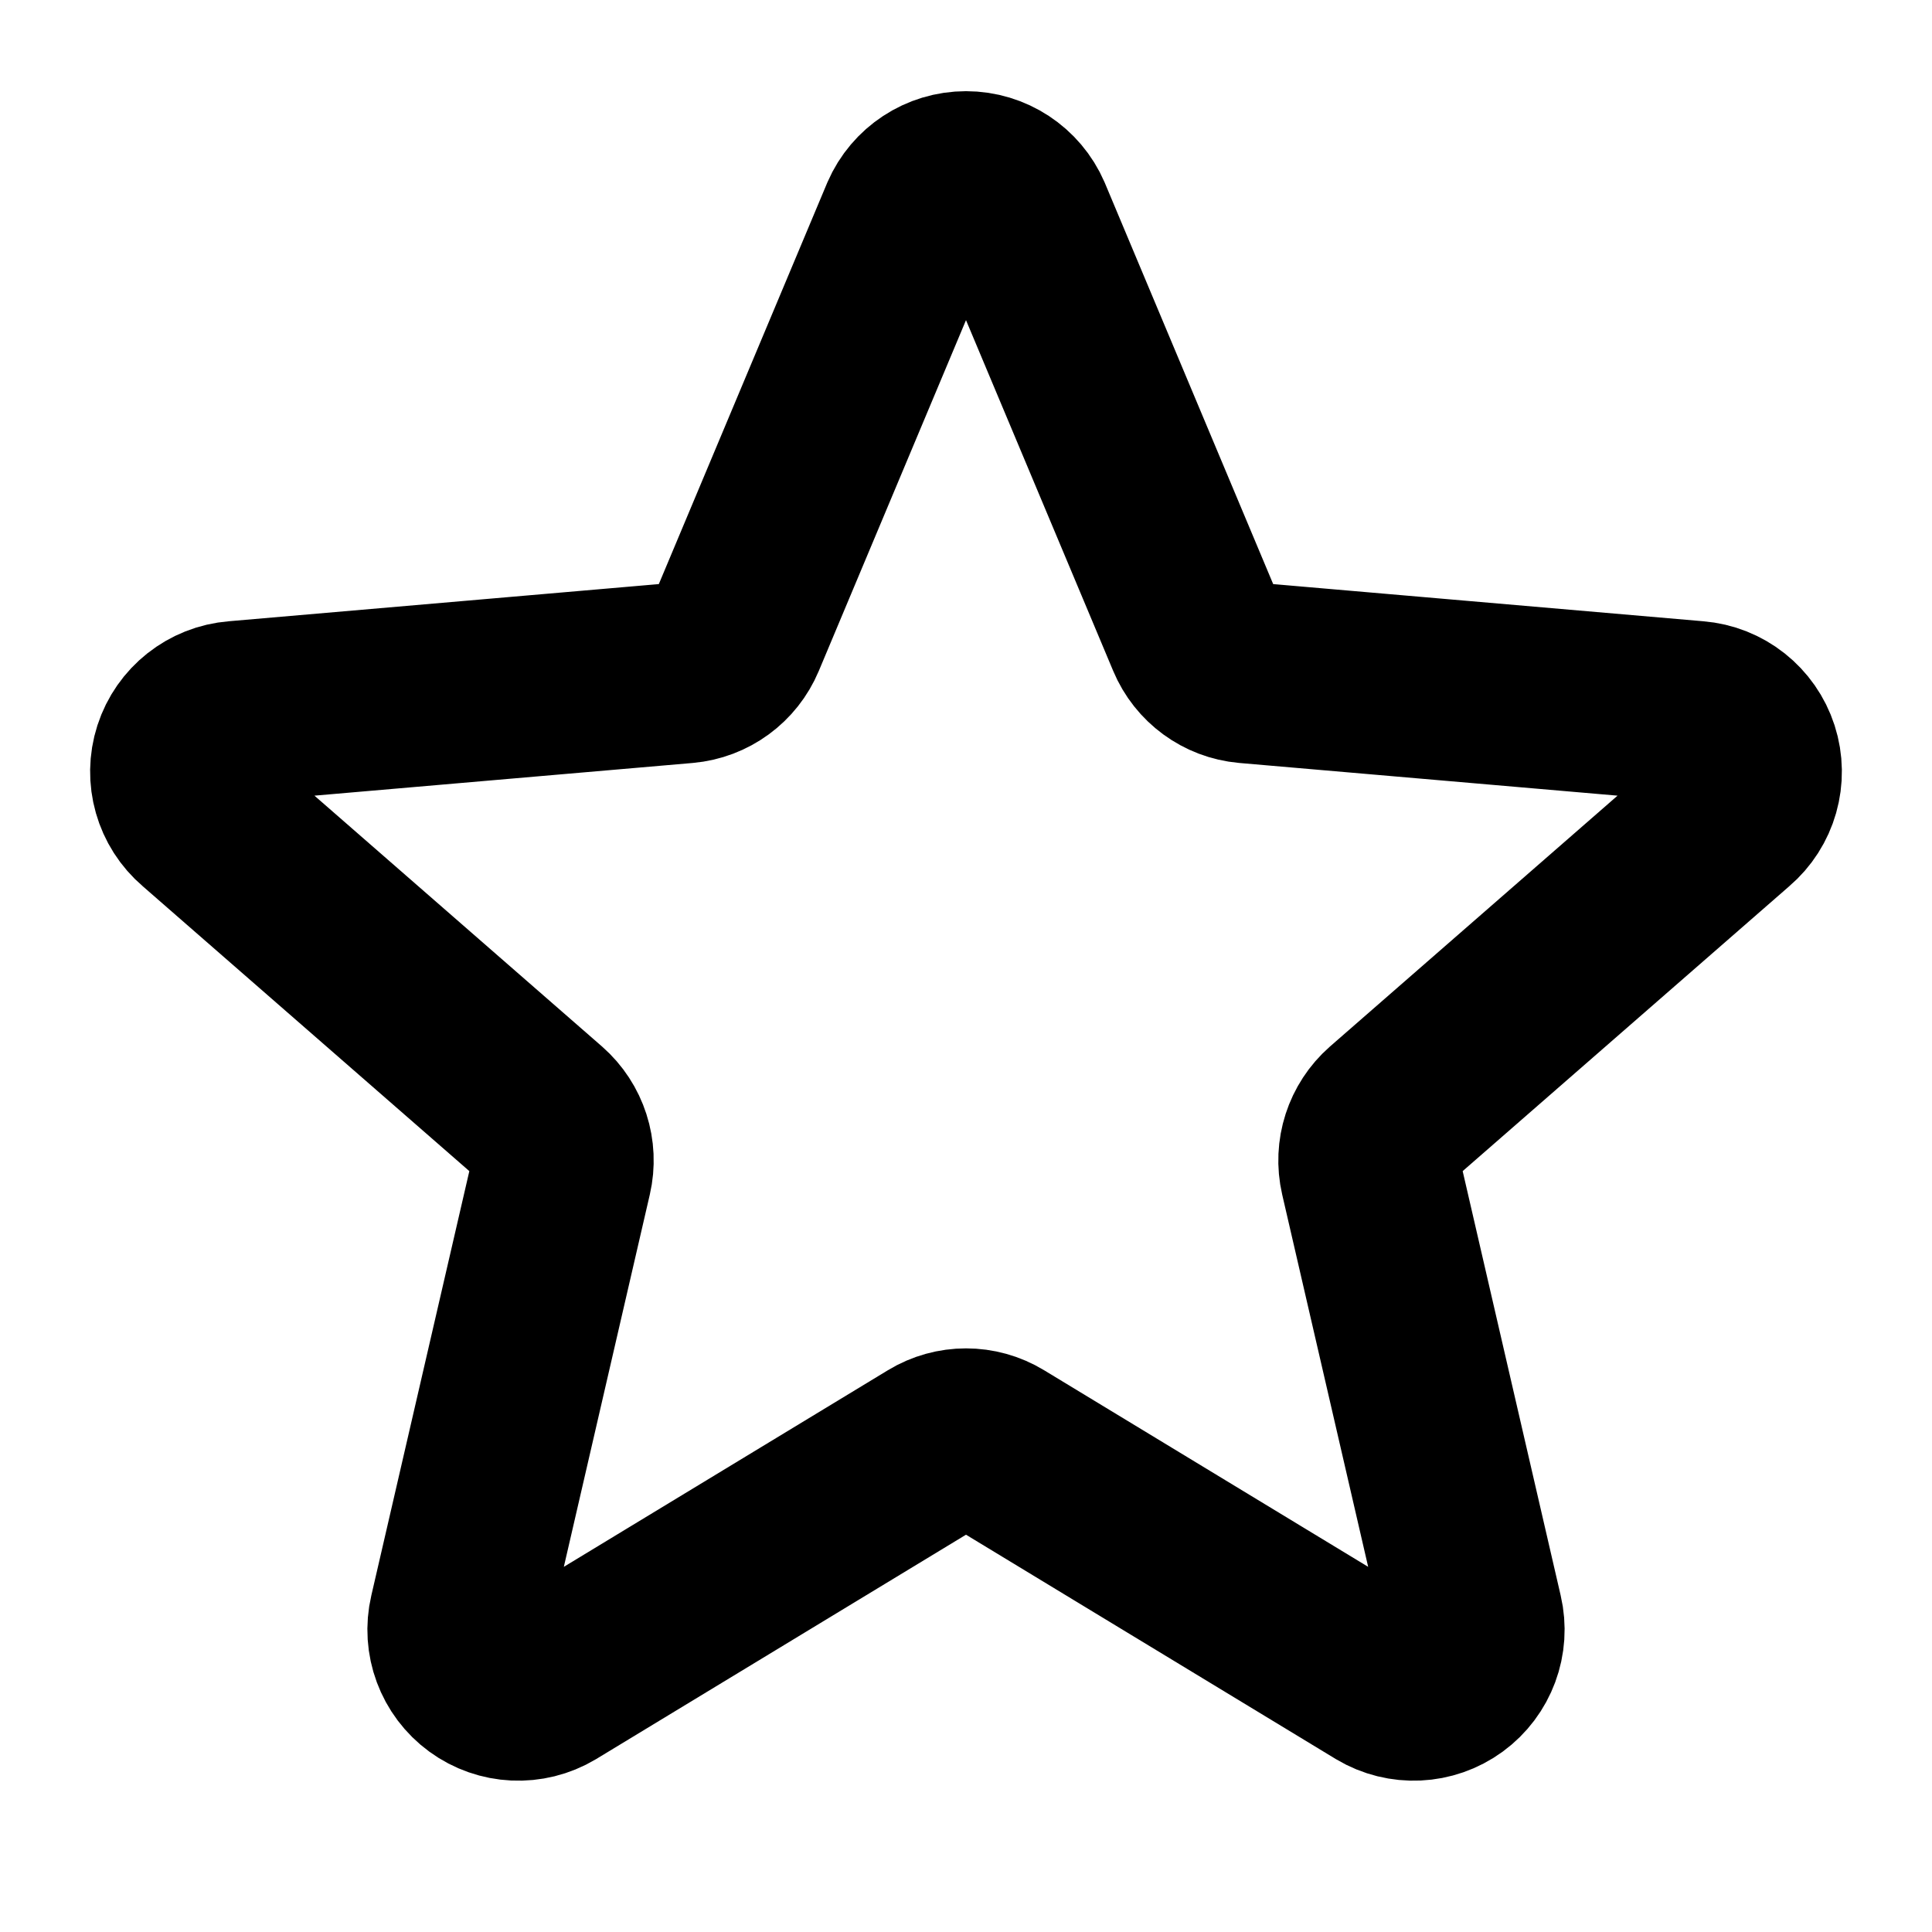
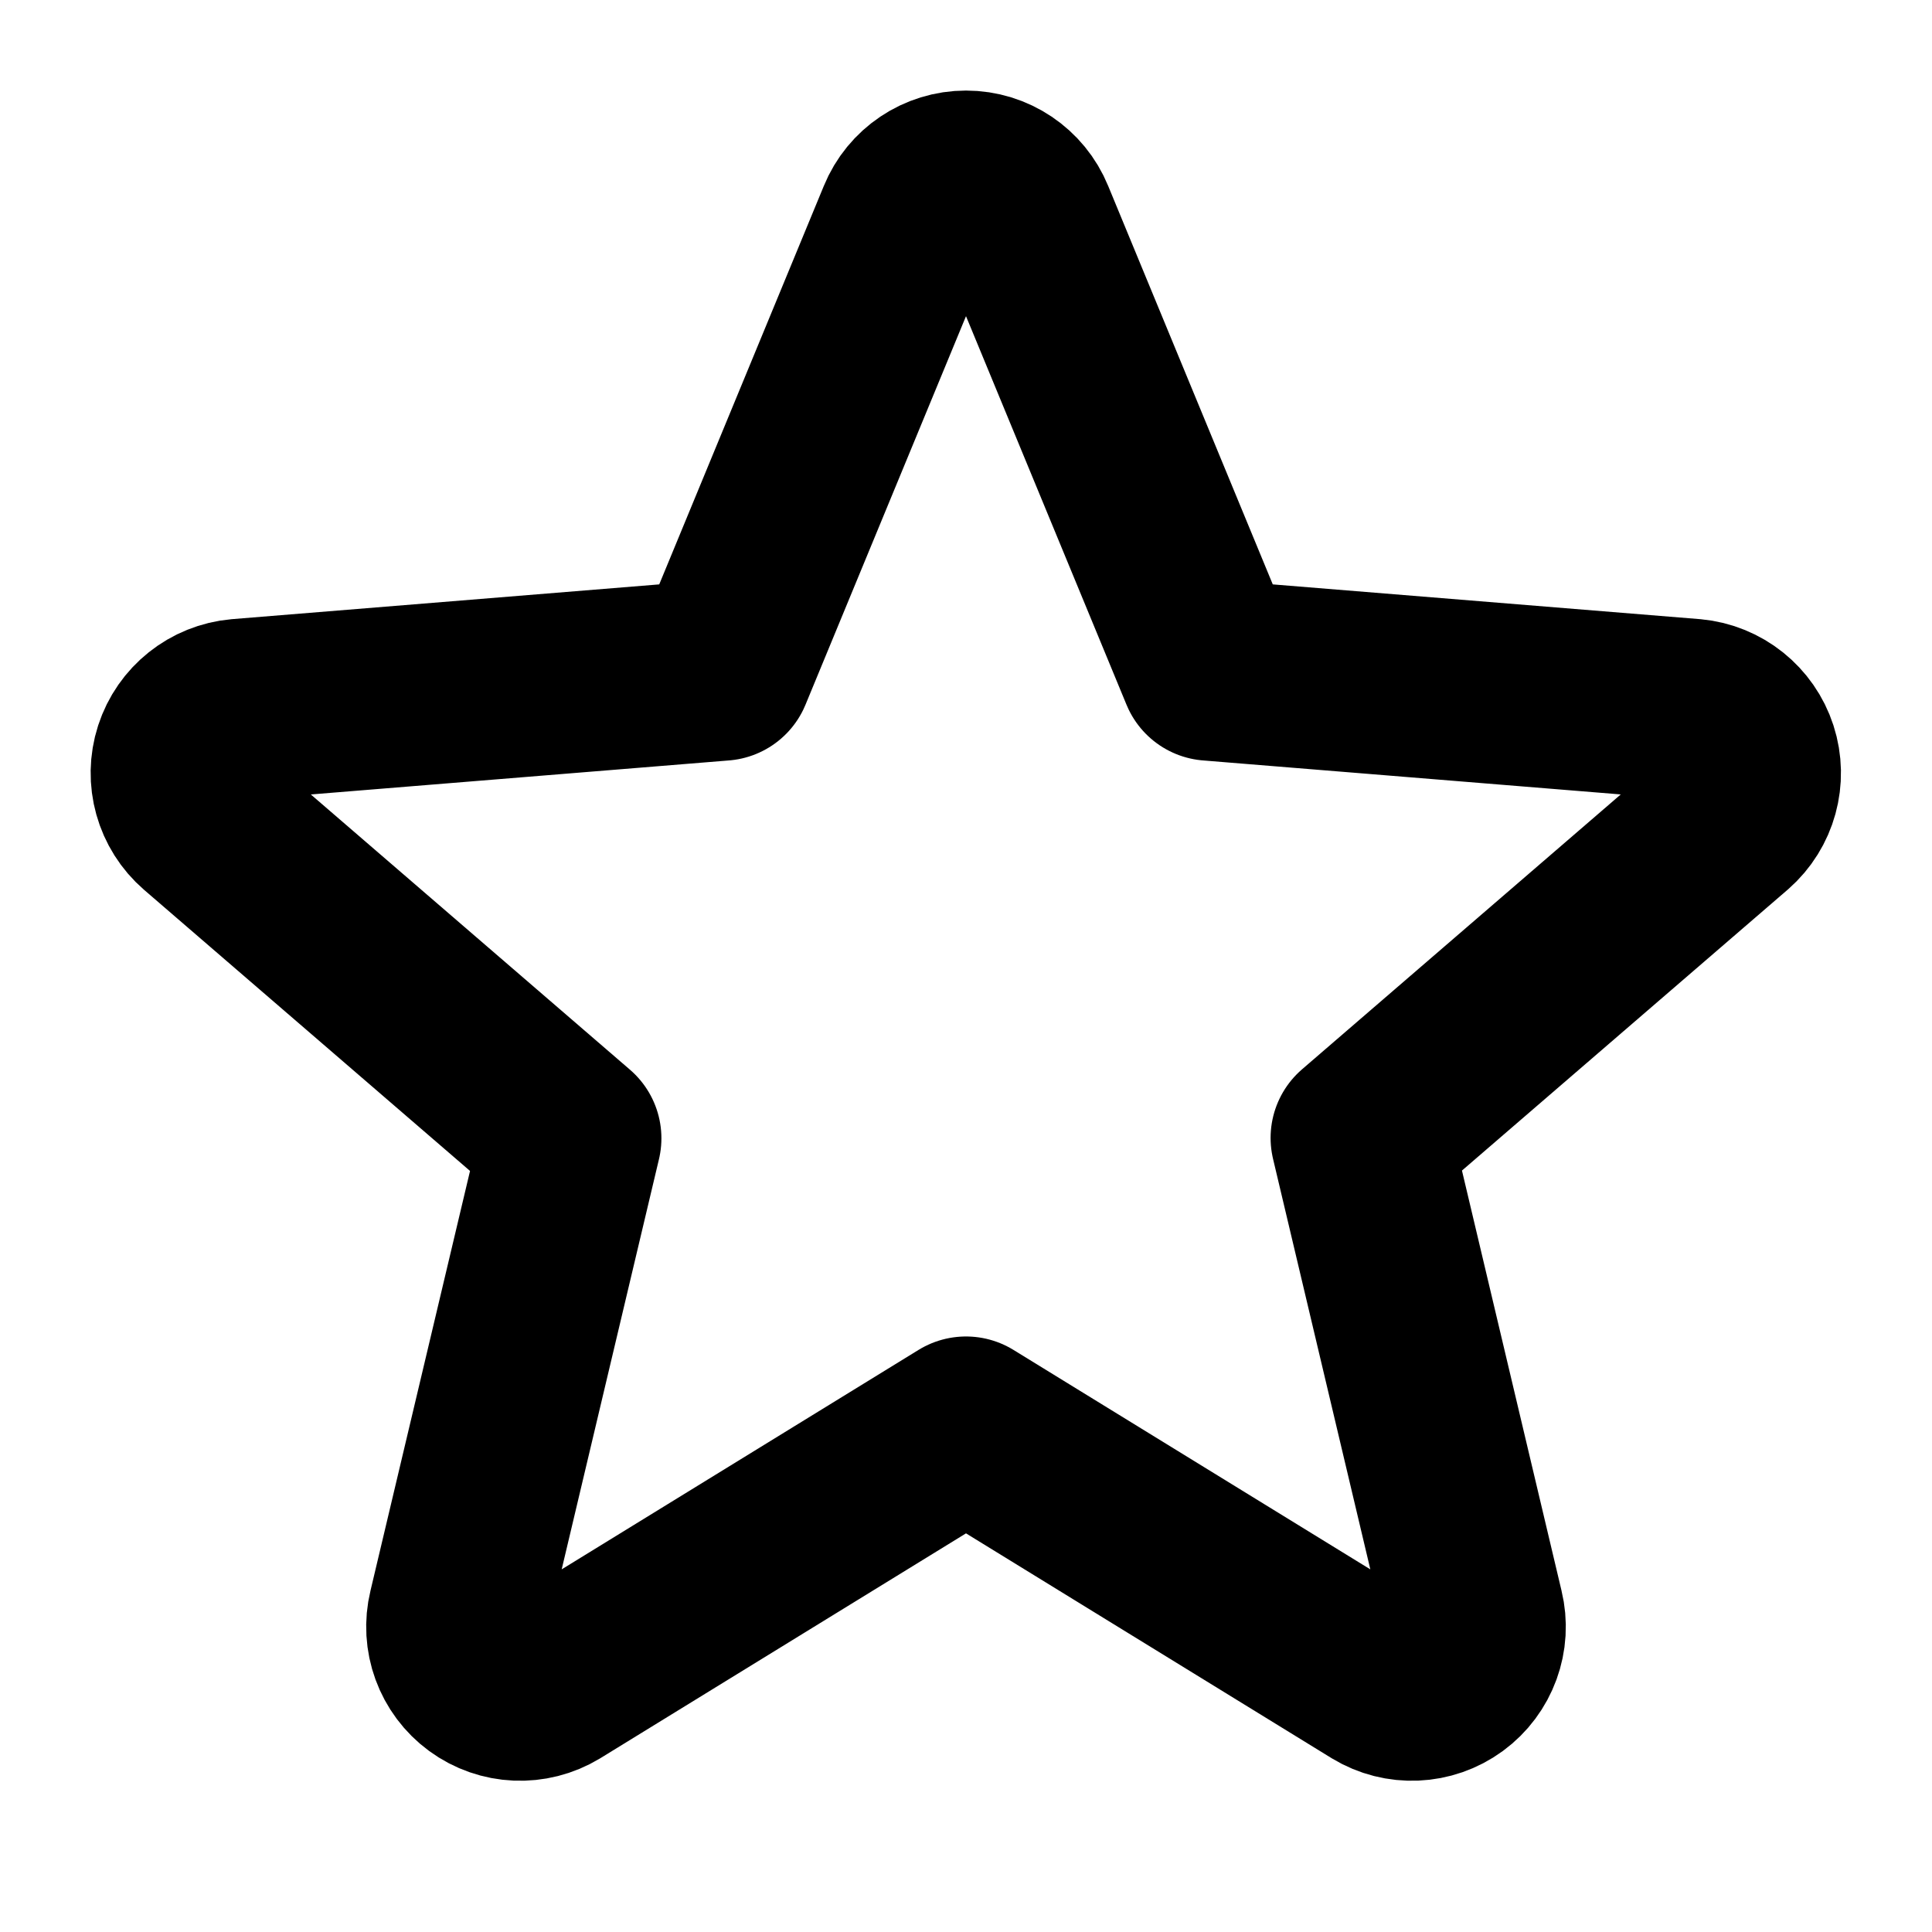
<svg xmlns="http://www.w3.org/2000/svg" viewBox="0 0 256 256">
  <rect width="256" height="256" fill="none" />
-   <path d="M135.34,28.9l23.23,55.36a8,8,0,0,0,6.67,4.88l59.46,5.14a8,8,0,0,1,4.54,14.07L184.13,147.7a8.08,8.08,0,0,0-2.54,7.89l13.52,58.54a8,8,0,0,1-11.89,8.69l-51.1-31a7.93,7.93,0,0,0-8.24,0l-51.1,31a8,8,0,0,1-11.89-8.69l13.52-58.54a8.08,8.08,0,0,0-2.54-7.89L26.76,108.35A8,8,0,0,1,31.3,94.28l59.46-5.14a8,8,0,0,0,6.67-4.88L120.66,28.9A8,8,0,0,1,135.34,28.9Z" fill="none" stroke="currentColor" stroke-linecap="round" stroke-linejoin="round" stroke-width="24" />
+   <path d="M128,189.09l54.72,33.65a8.4,8.4,0,0,0,12.52-9.17l-14.88-62.79,48.7-42A8.46,8.46,0,0,0,224.27,94L160.36,88.8,135.74,29.2a8.36,8.36,0,0,0-15.48,0L95.64,88.8,31.73,94a8.46,8.46,0,0,0-4.79,14.83l48.7,42L60.76,213.57a8.4,8.4,0,0,0,12.52,9.17Z" fill="none" stroke="currentColor" stroke-linecap="round" stroke-linejoin="round" stroke-width="24" />
</svg>
